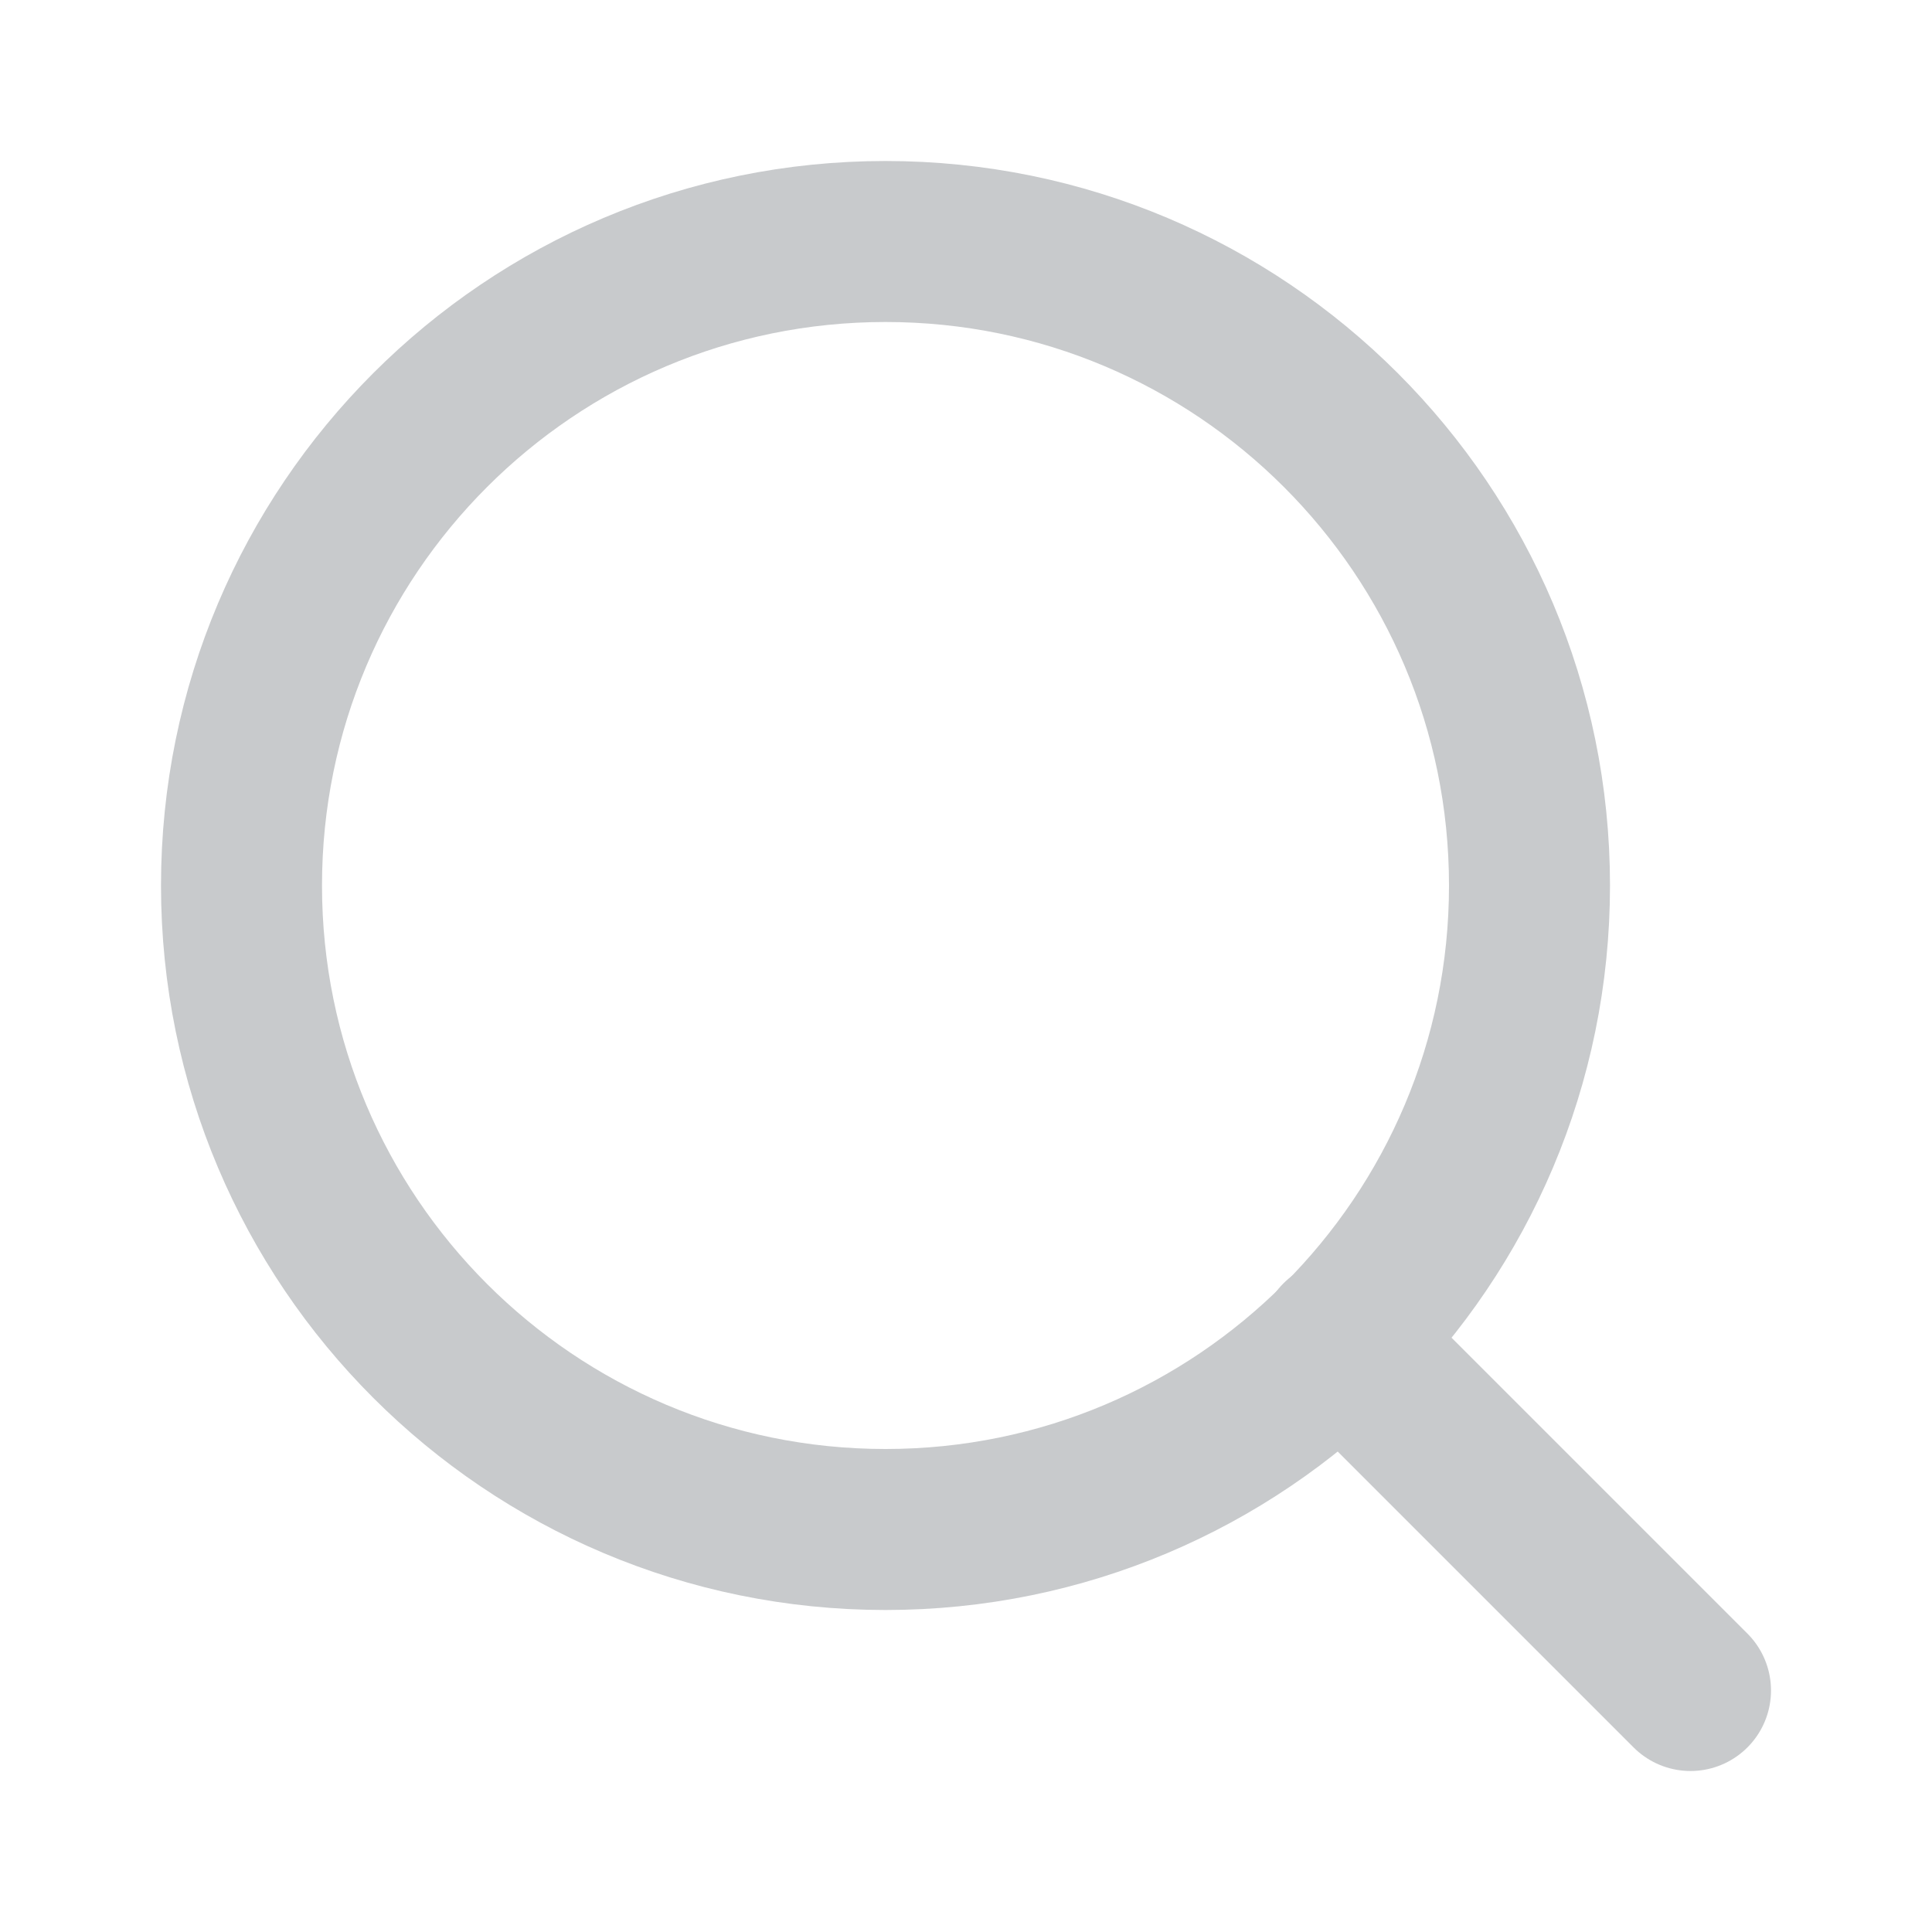
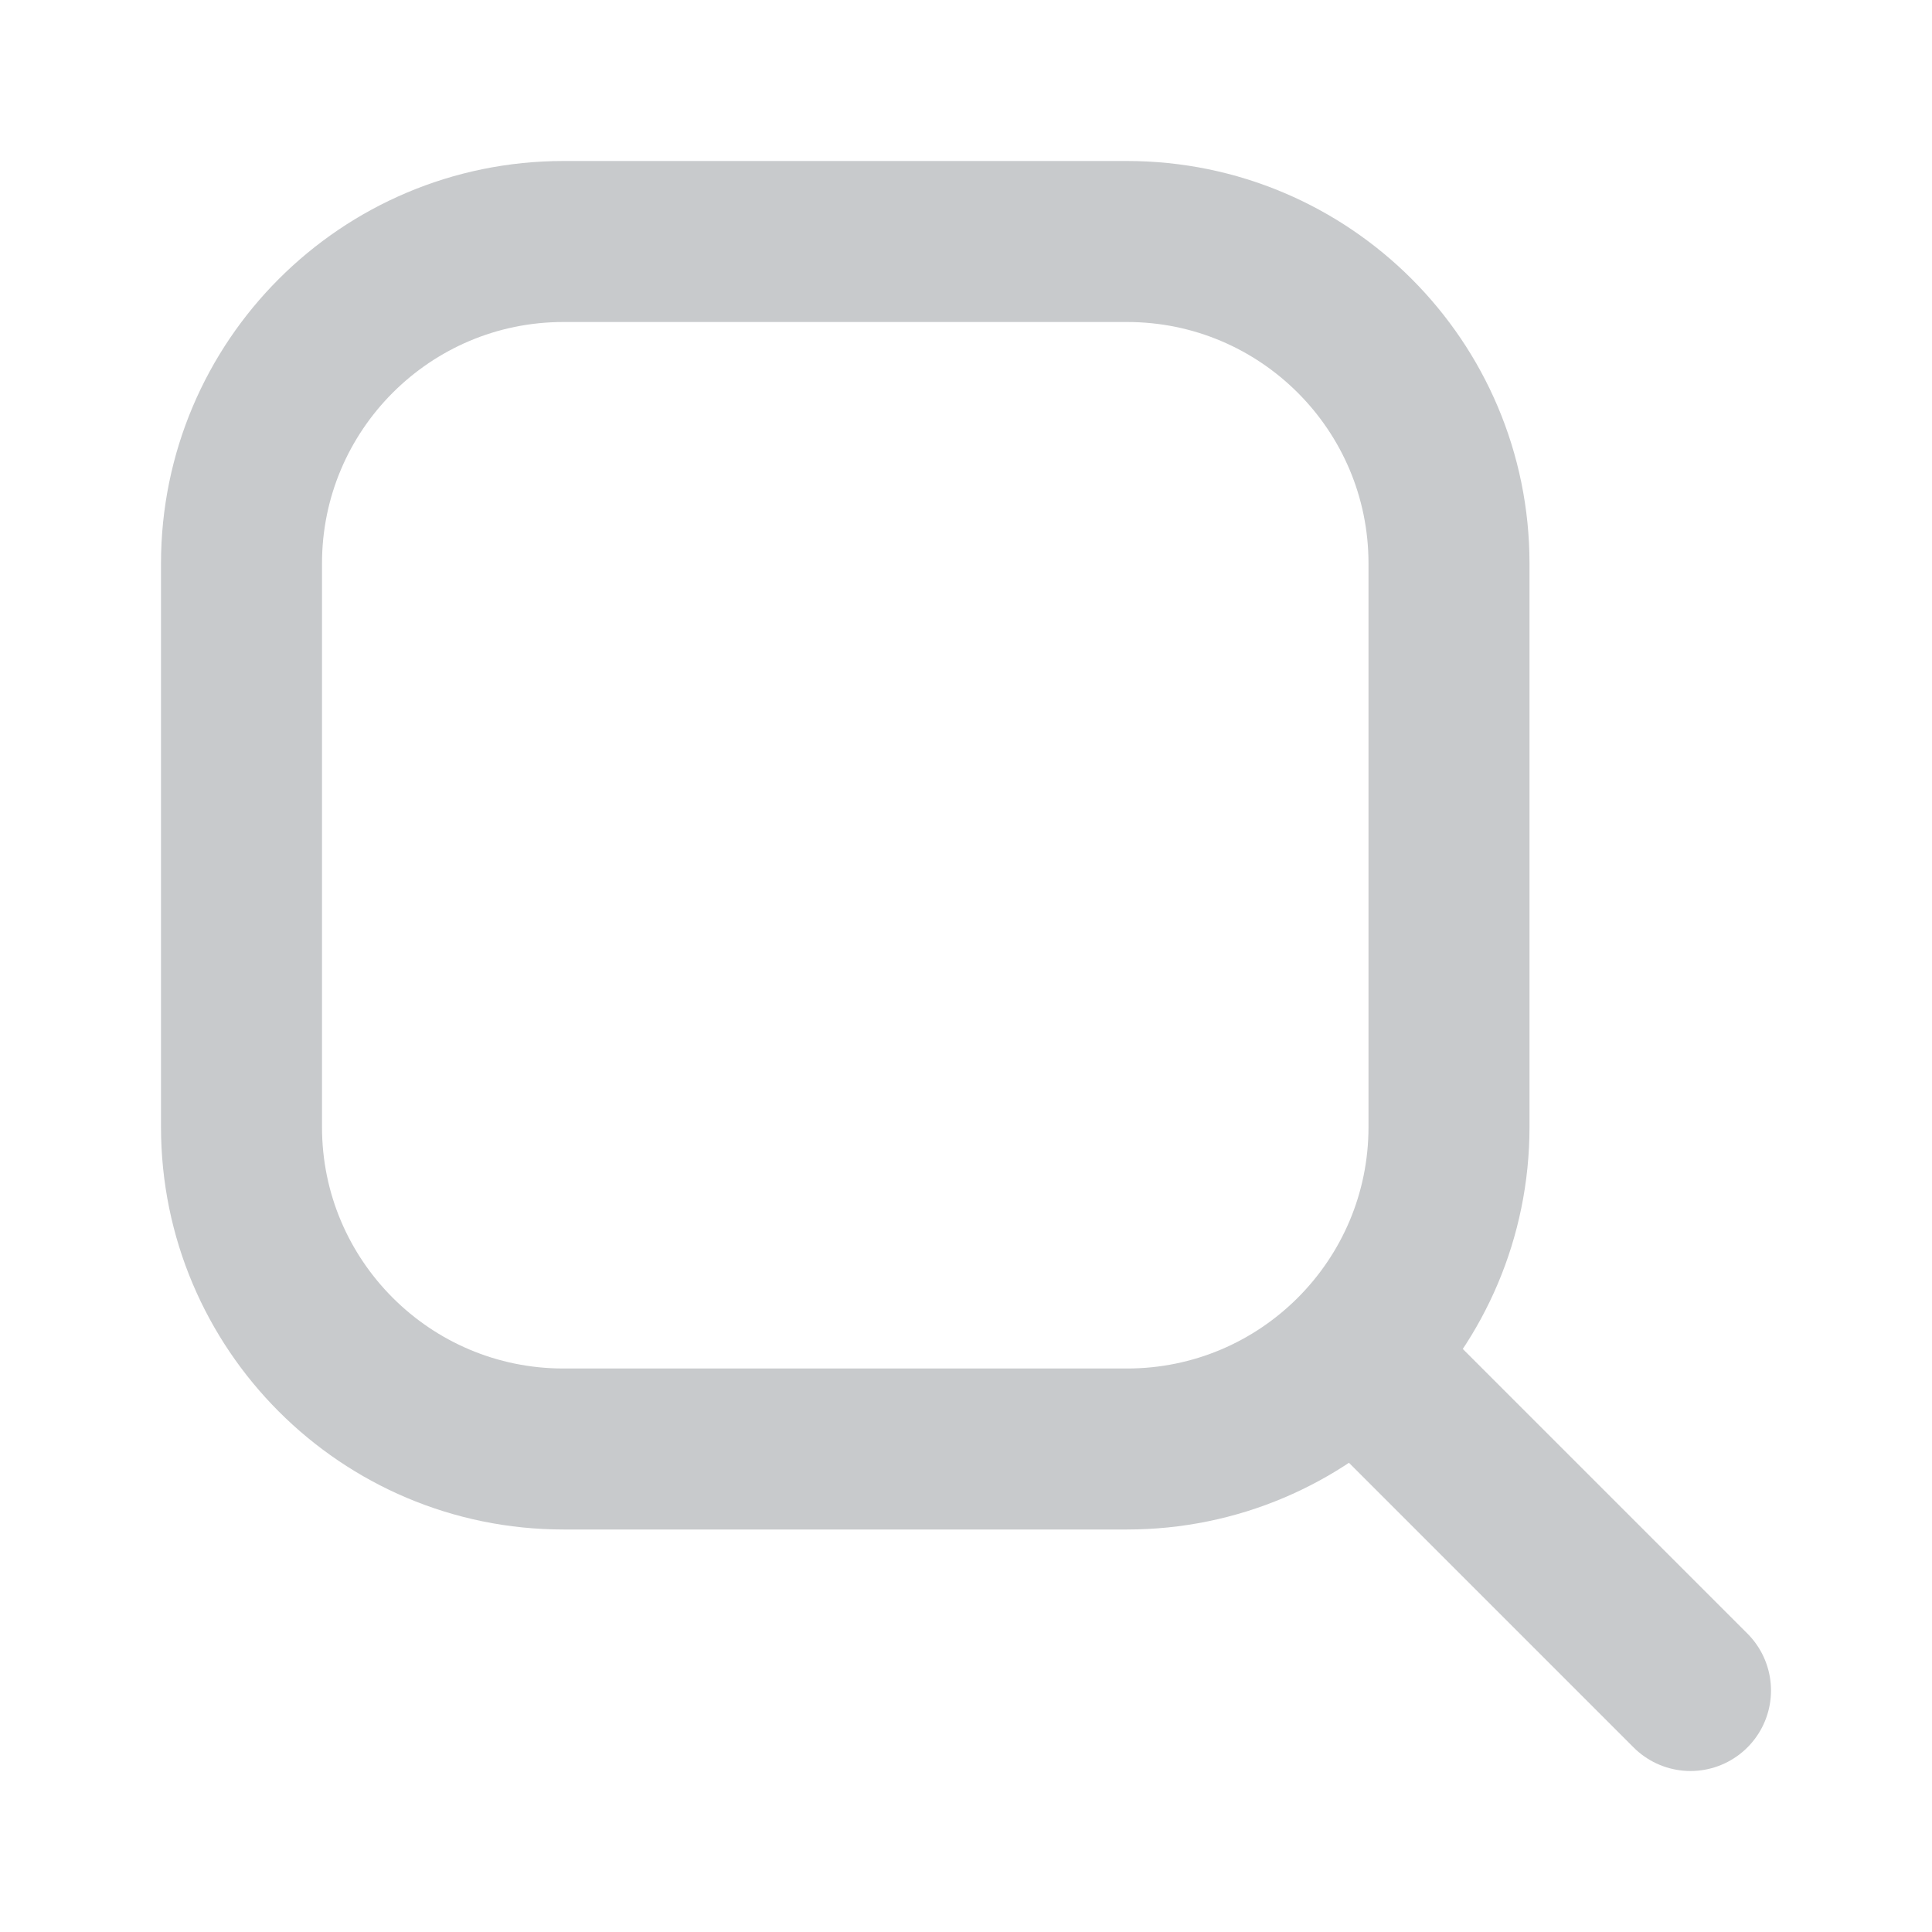
<svg xmlns="http://www.w3.org/2000/svg" width="24" height="24" viewBox="0 0 24 24" fill="none" stroke="#c8cacc" stroke-width="2" stroke-linecap="round" stroke-linejoin="round">
-   <circle cx="11" cy="11" r="8" />
-   <path d="M21 21l-4.35-4.35" />
+   <rect x="3" y="3" width="15" height="15" rx="4" />
+   <path d="m17 17 4 4" />
</svg>
